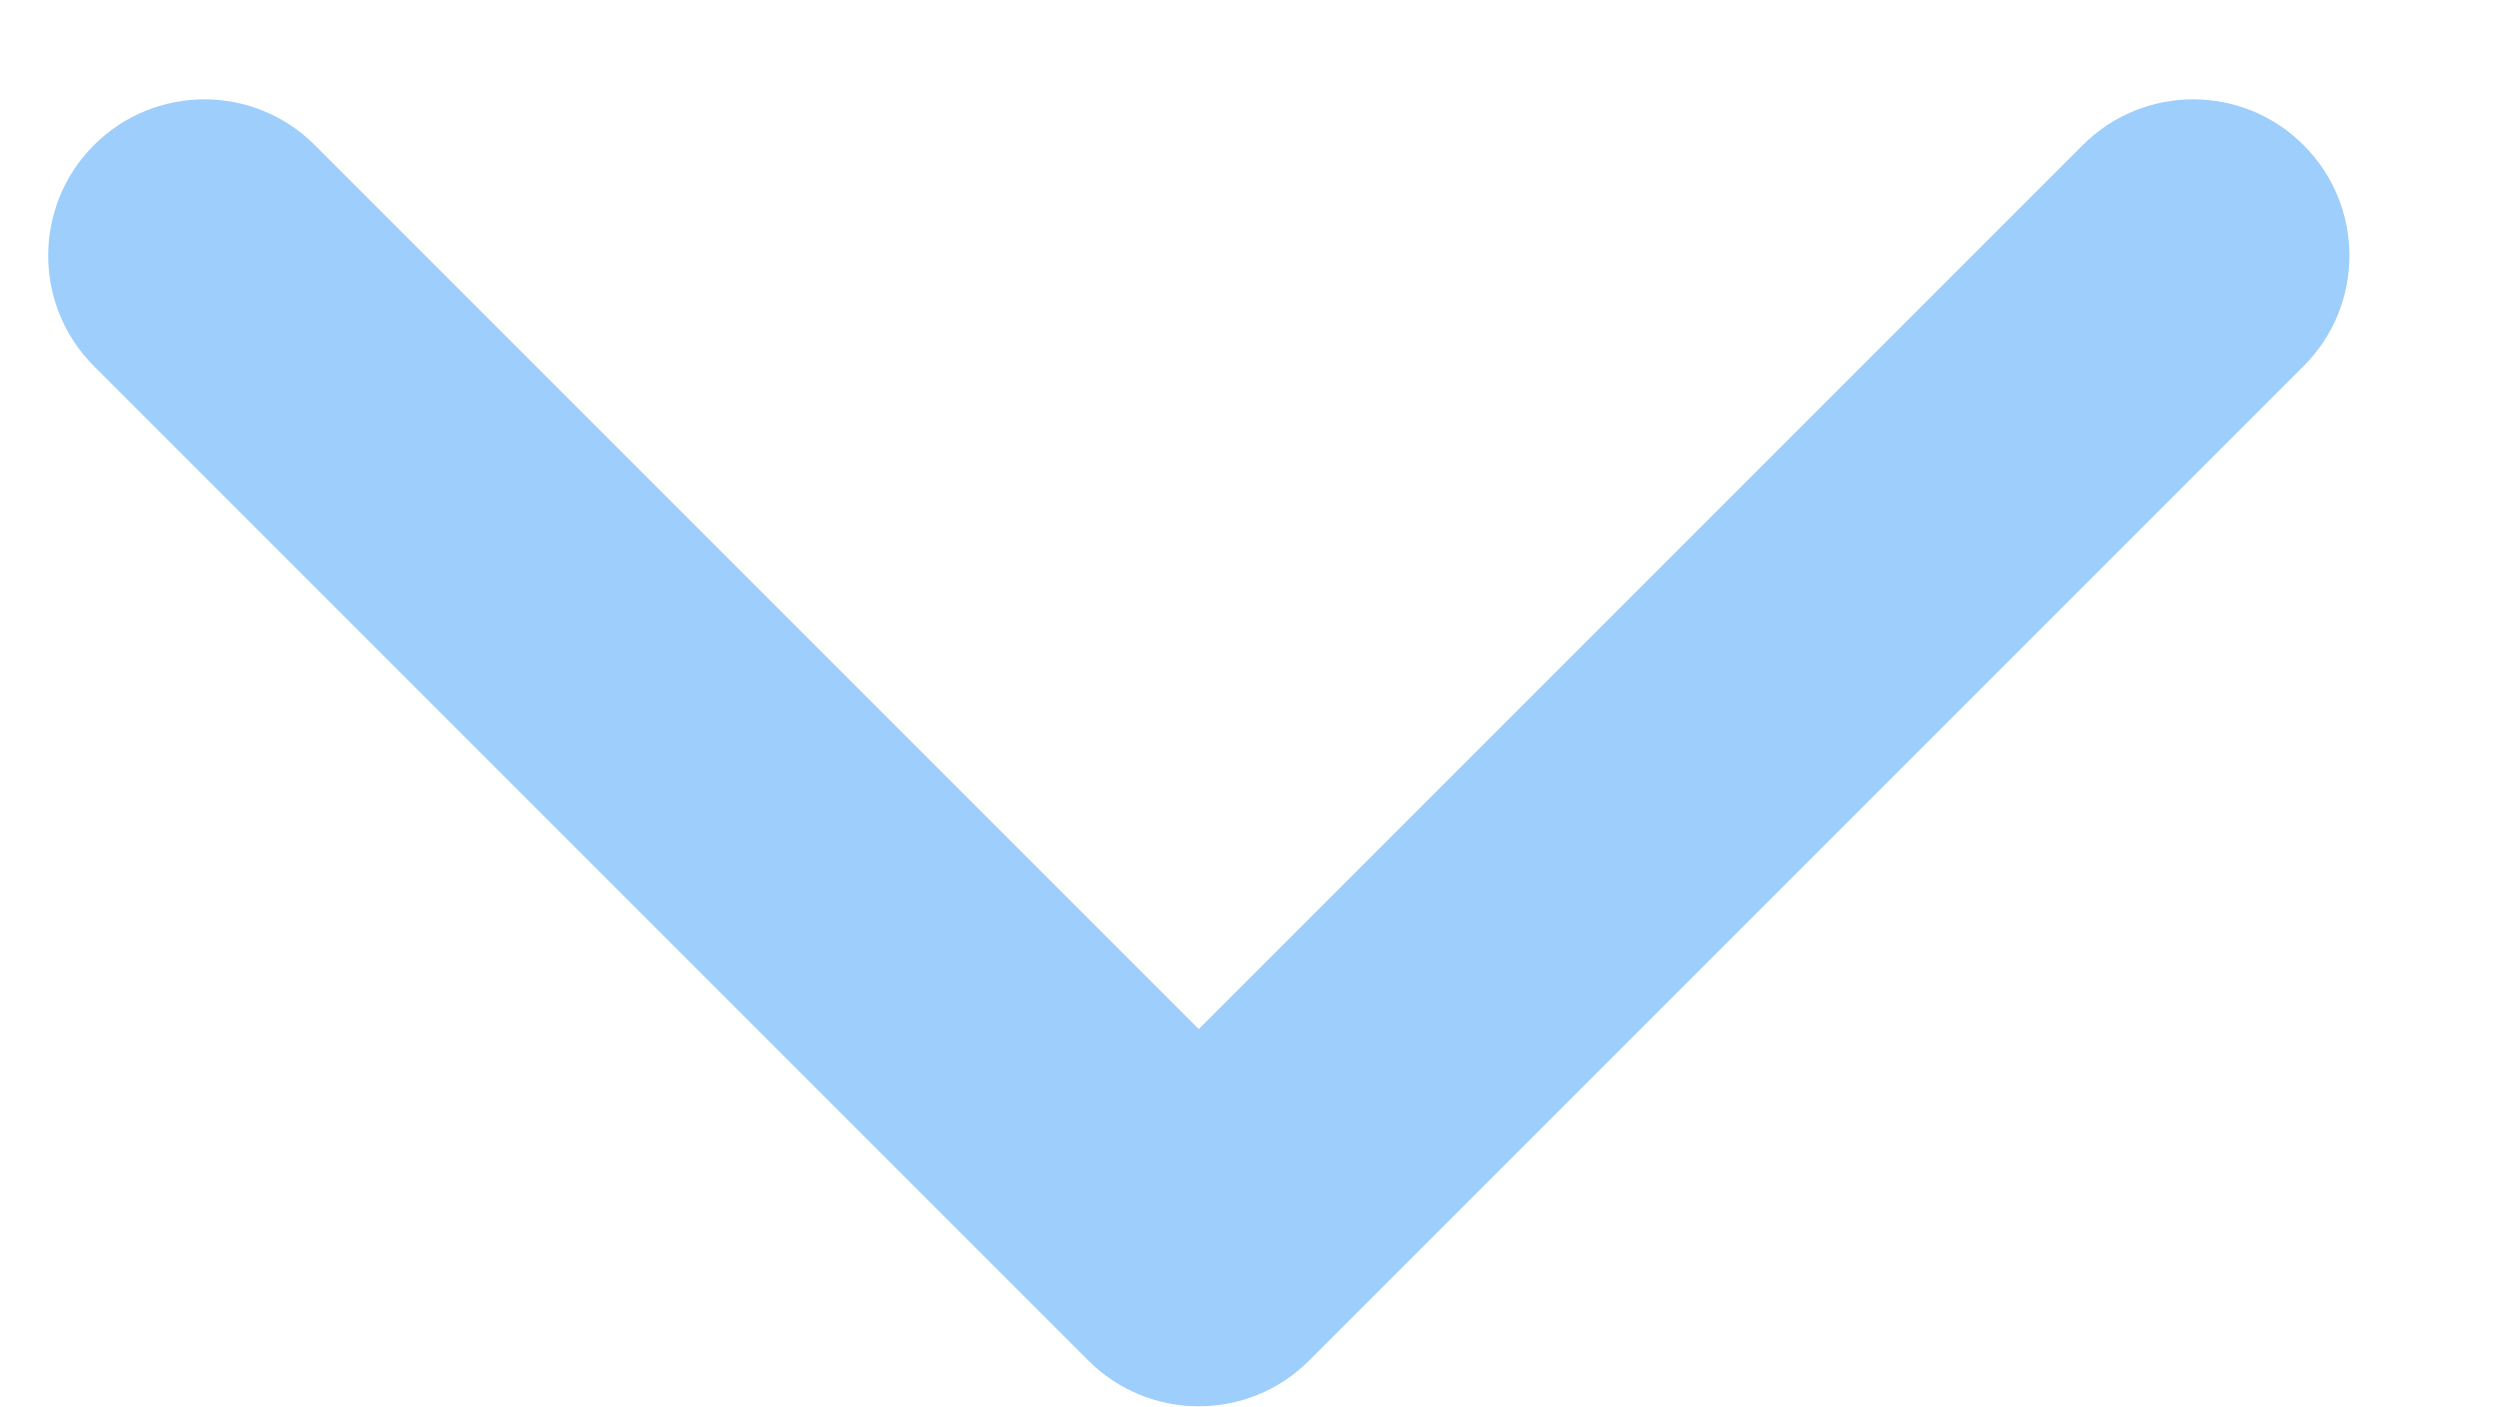
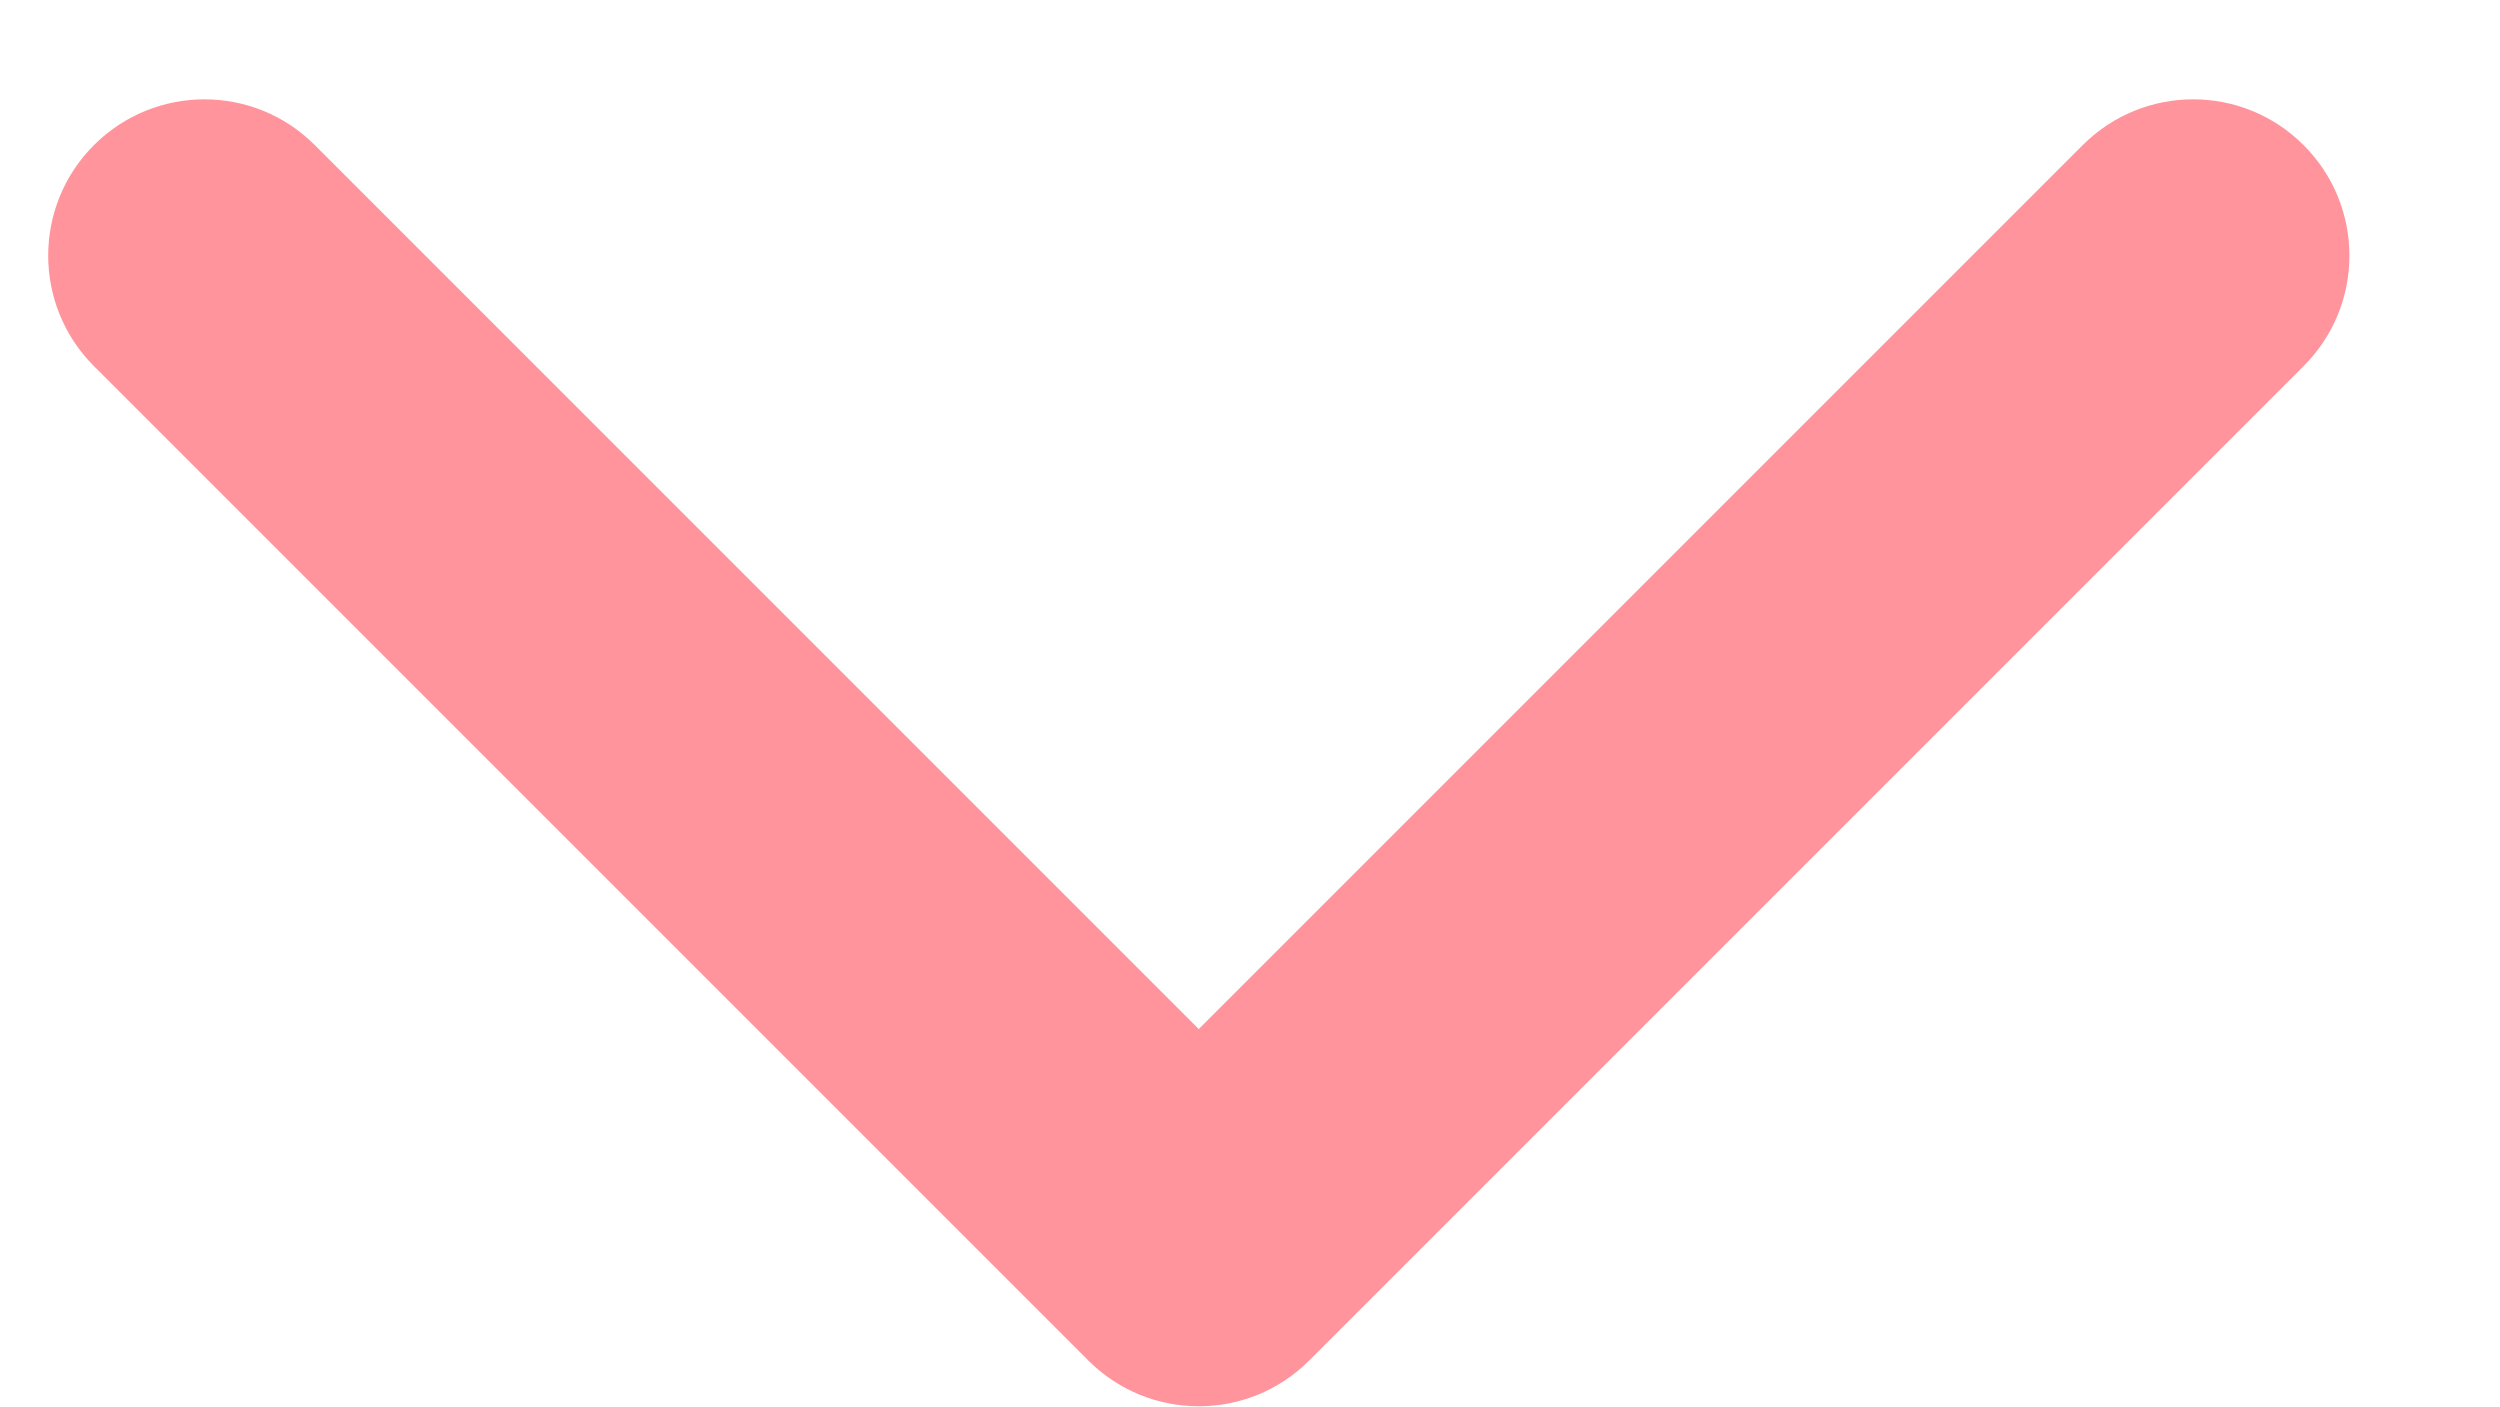
<svg xmlns="http://www.w3.org/2000/svg" width="16" height="9" viewBox="0 0 16 9" fill="none">
-   <path d="M6.965 8.707C7.356 9.098 7.989 9.098 8.379 8.707L14.743 2.343C15.134 1.953 15.134 1.319 14.743 0.929C14.353 0.538 13.72 0.538 13.329 0.929L7.672 6.586L2.015 0.929C1.625 0.538 0.992 0.538 0.601 0.929C0.211 1.319 0.211 1.953 0.601 2.343L6.965 8.707ZM6.672 7V8H8.672V7H6.672Z" fill="#9DCEFC" />
+   <path d="M6.965 8.707C7.356 9.098 7.989 9.098 8.379 8.707L14.743 2.343C15.134 1.953 15.134 1.319 14.743 0.929C14.353 0.538 13.72 0.538 13.329 0.929L7.672 6.586L2.015 0.929C1.625 0.538 0.992 0.538 0.601 0.929C0.211 1.319 0.211 1.953 0.601 2.343L6.965 8.707ZM6.672 7V8H8.672V7H6.672Z" fill="#ff949c" />
</svg>
